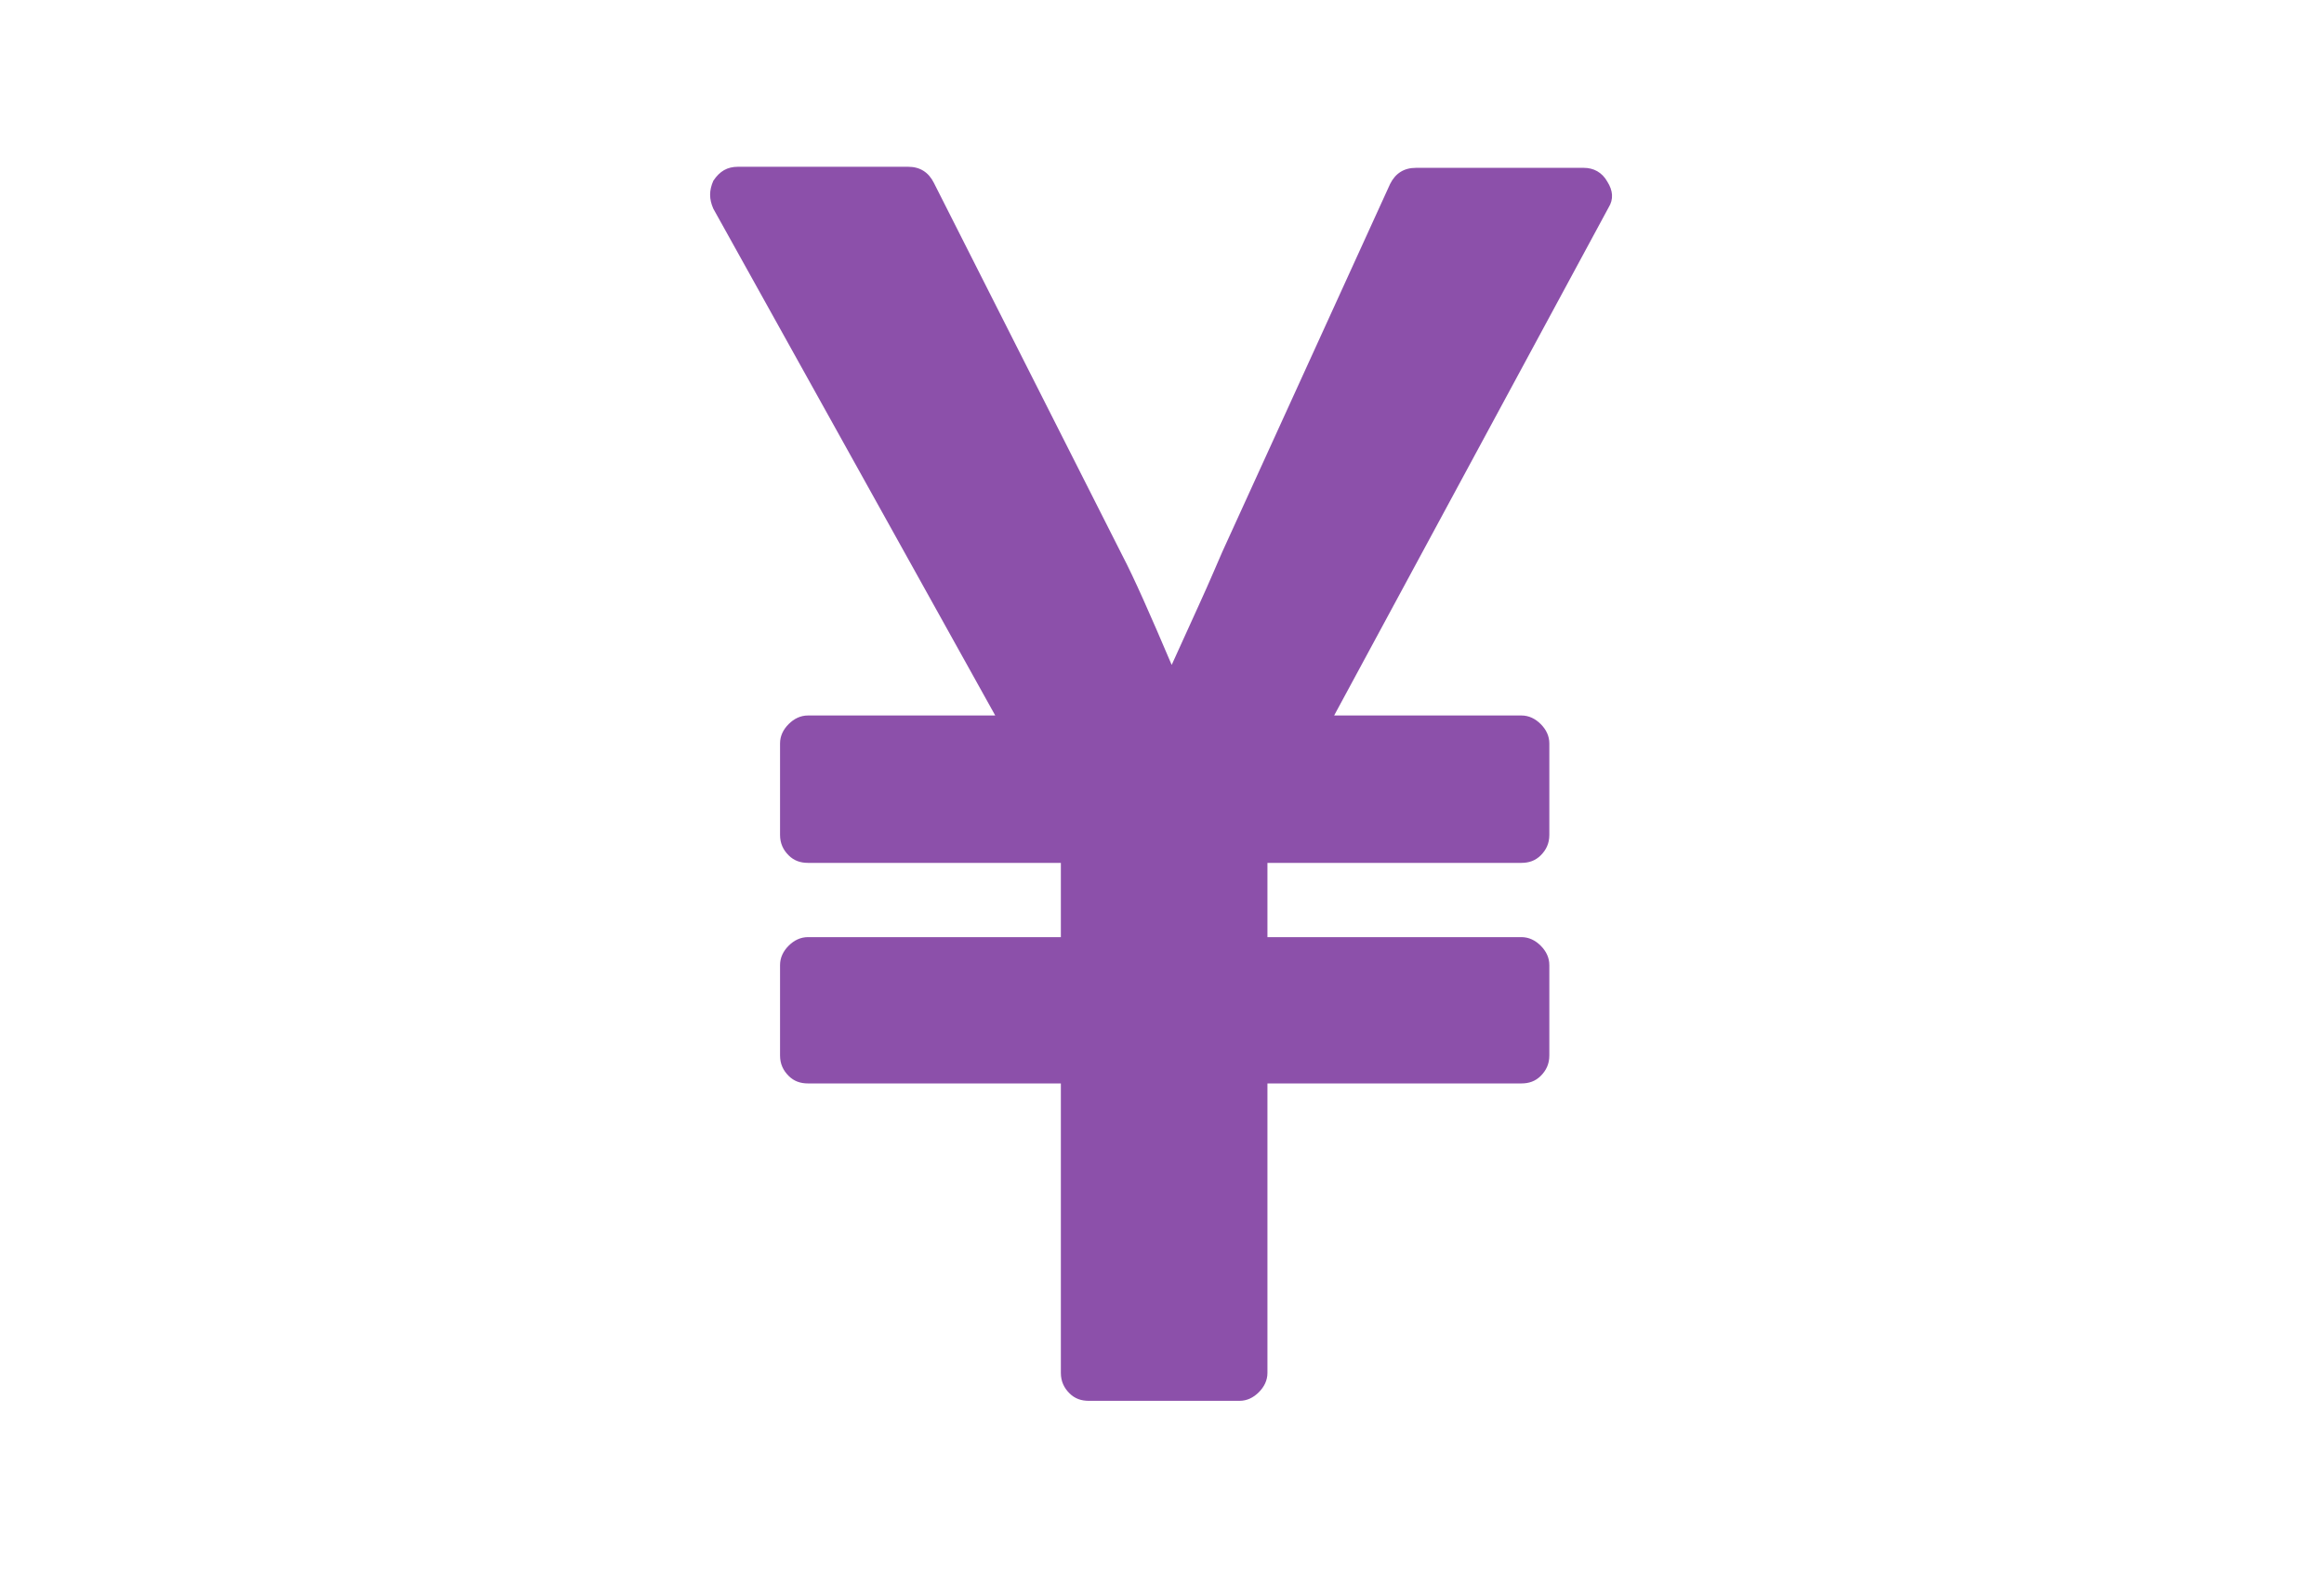
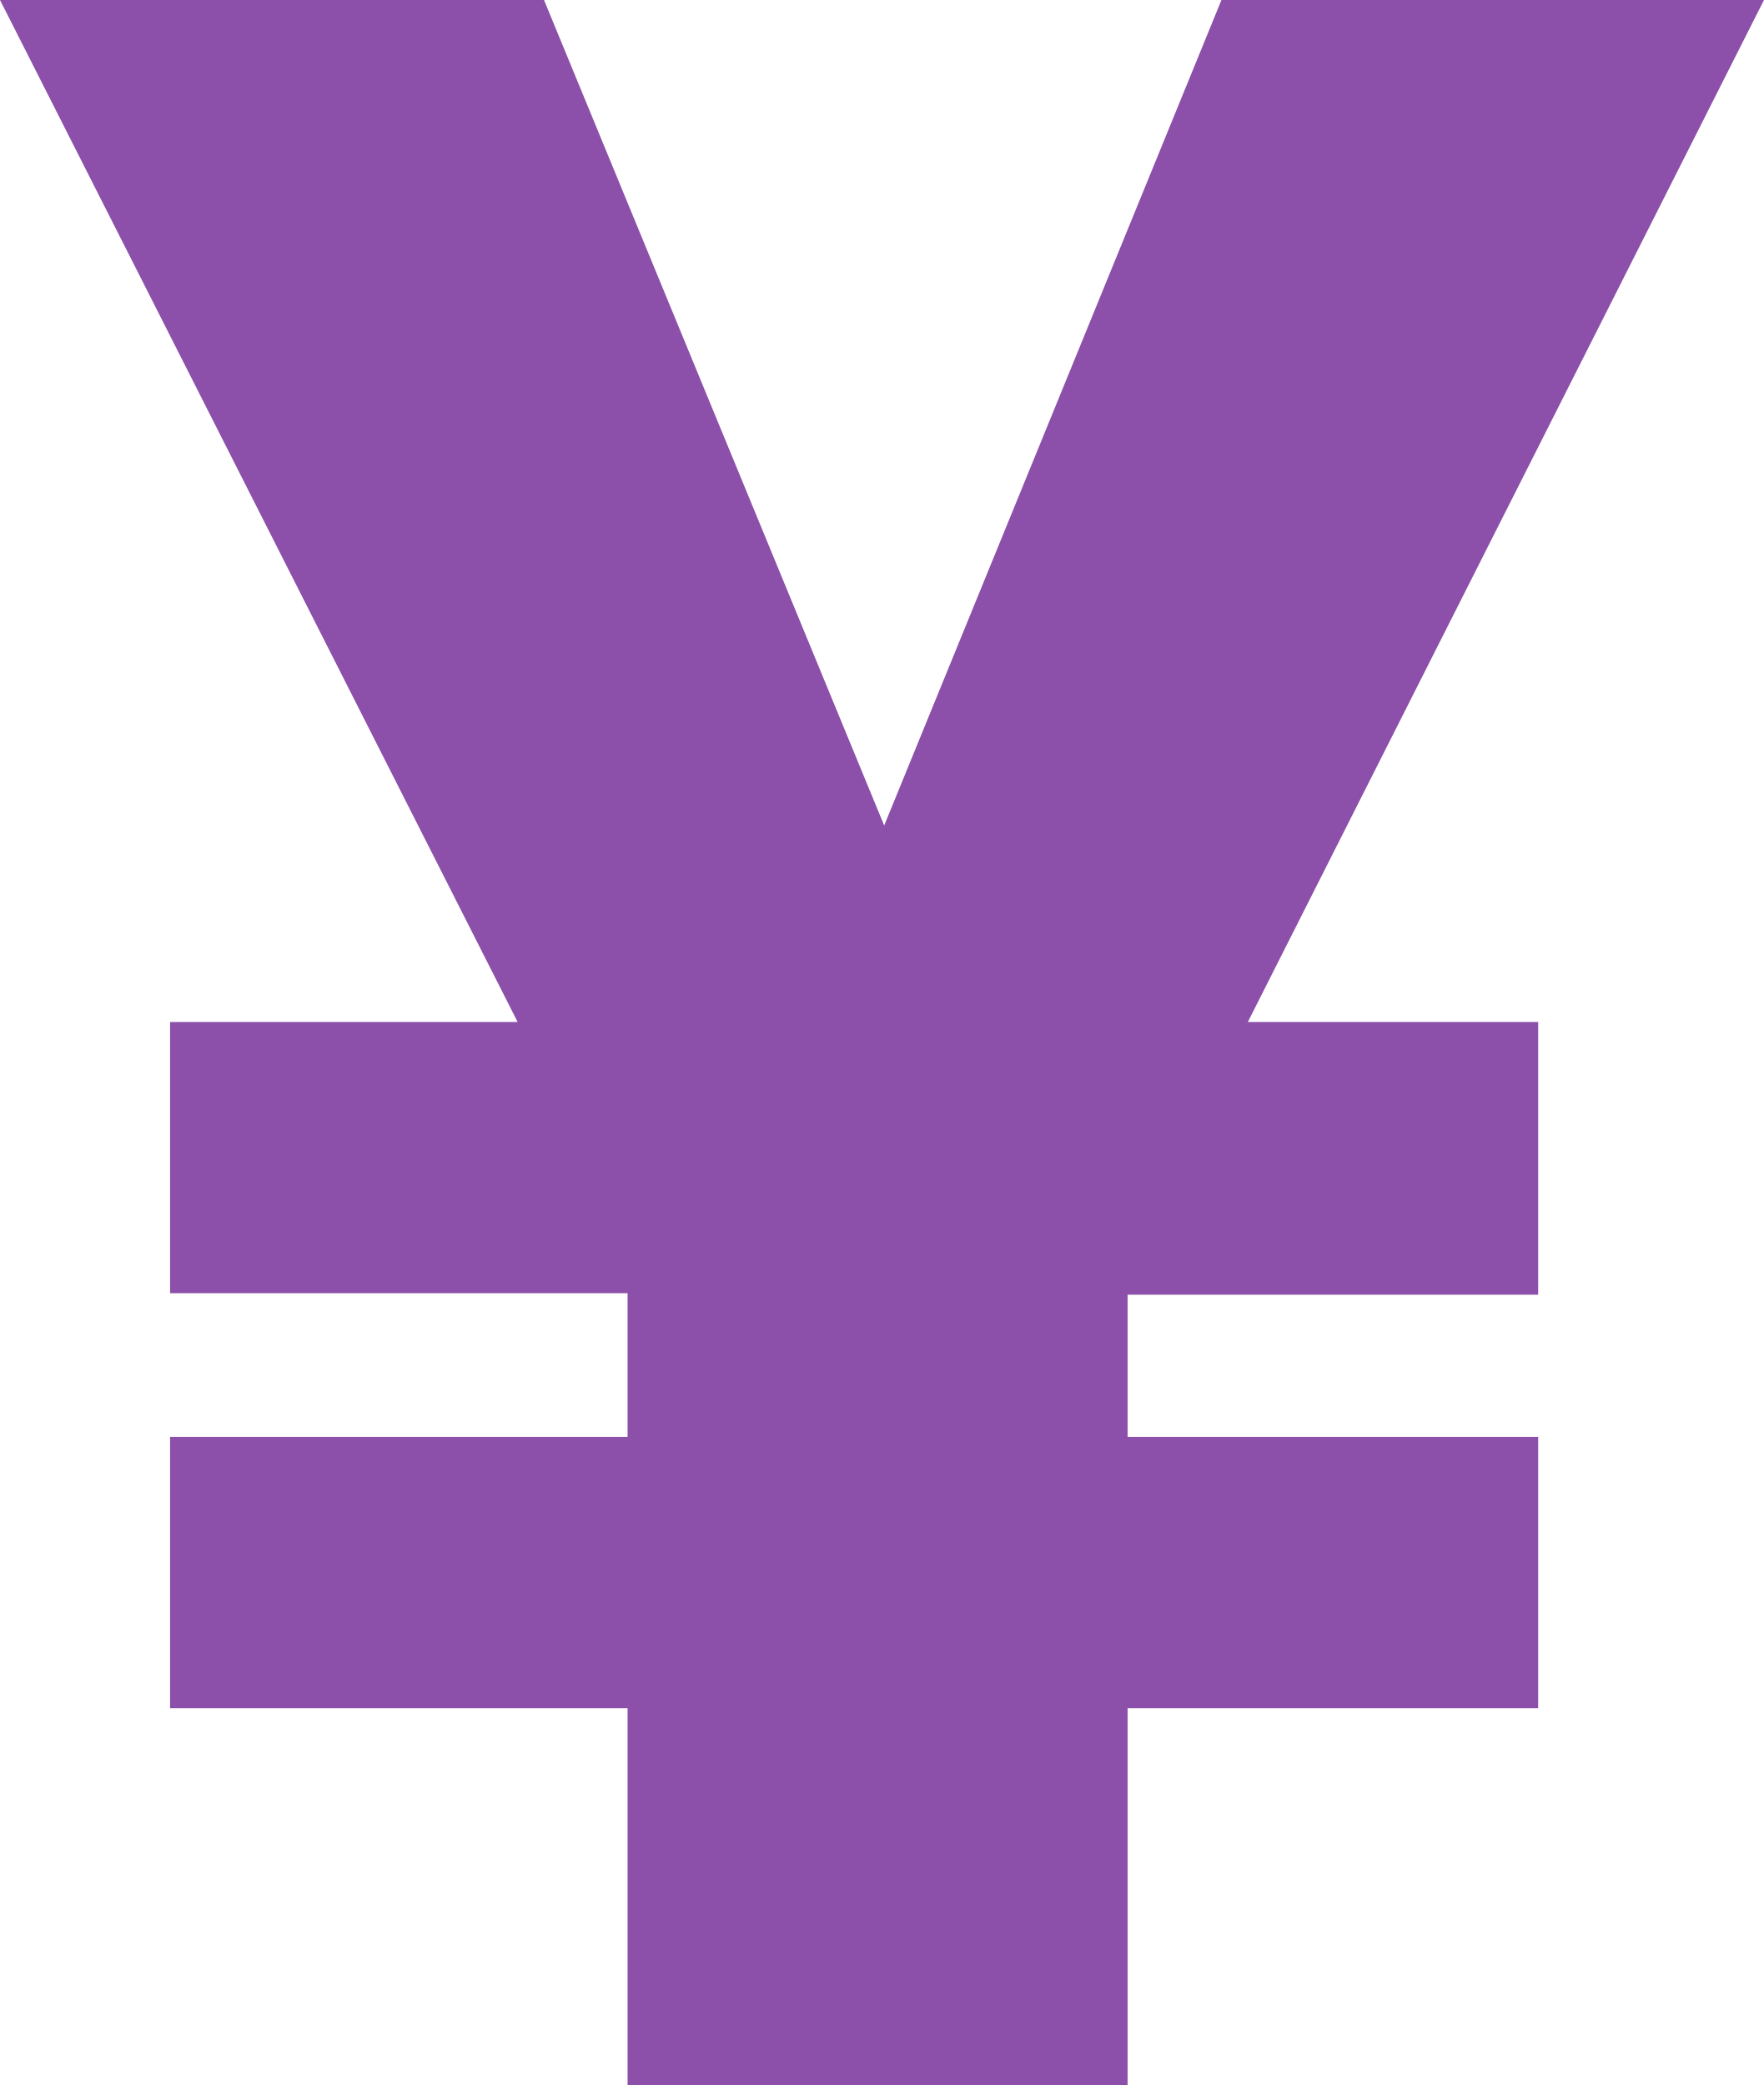
- <svg xmlns="http://www.w3.org/2000/svg" version="1.1" id="Capa_1" x="0px" y="0px" viewBox="-691 378 216 146" enable-background="new -691 378 216 146" xml:space="preserve">
-   <path fill="#8C50AA" d="M-541.6,394.9c-0.5-0.9-1.3-1.3-2.2-1.3h-15.6c-1.1,0-1.9,0.5-2.4,1.5l-15.6,34.2c-0.4,0.9-1.1,2.6-2.2,5  c-1.1,2.4-1.9,4.2-2.5,5.5c-2-4.7-3.5-8.1-4.6-10.2l-17.5-34.6c-0.5-1-1.3-1.5-2.4-1.5h-15.8c-1,0-1.7,0.4-2.3,1.3  c-0.4,0.9-0.4,1.7,0,2.6l26.2,47.1h-17.4c-0.7,0-1.3,0.3-1.8,0.8c-0.5,0.5-0.8,1.1-0.8,1.8v8.5c0,0.8,0.3,1.4,0.8,1.9  s1.1,0.7,1.8,0.7h23.5v6.9h-23.5c-0.7,0-1.3,0.3-1.8,0.8c-0.5,0.5-0.8,1.1-0.8,1.8v8.4c0,0.8,0.3,1.4,0.8,1.9s1.1,0.7,1.8,0.7h23.5  v26.9c0,0.8,0.3,1.4,0.8,1.9c0.5,0.5,1.1,0.7,1.8,0.7h14c0.7,0,1.3-0.3,1.8-0.8c0.5-0.5,0.8-1.1,0.8-1.8v-26.9h23.6  c0.7,0,1.3-0.2,1.8-0.7s0.8-1.1,0.8-1.9v-8.4c0-0.7-0.3-1.3-0.8-1.8c-0.5-0.5-1.1-0.8-1.8-0.8h-23.6v-6.9h23.6  c0.7,0,1.3-0.2,1.8-0.7s0.8-1.1,0.8-1.9v-8.5c0-0.7-0.3-1.3-0.8-1.8c-0.5-0.5-1.1-0.8-1.8-0.8H-567l25.5-47.2  C-541,396.5-541.1,395.7-541.6,394.9z" />
+ <svg xmlns="http://www.w3.org/2000/svg" version="1.1" id="Layer_1" x="0px" y="0px" width="120.3px" height="142.2px" viewBox="0 0 120.3 142.2" enable-background="new 0 0 120.3 142.2" xml:space="preserve">
+   <g>
+     <path fill="#8C50AA" d="M60.3,56.3L83.3,0h37L85.1,69.7h19.8v18.6h-28V98h28v18.5h-28v25.7H42.8v-25.7H11.6V98h31.2v-9.8H11.6V69.7   h23.7L0,0h37.1L60.3,56.3z" />
+   </g>
</svg>
